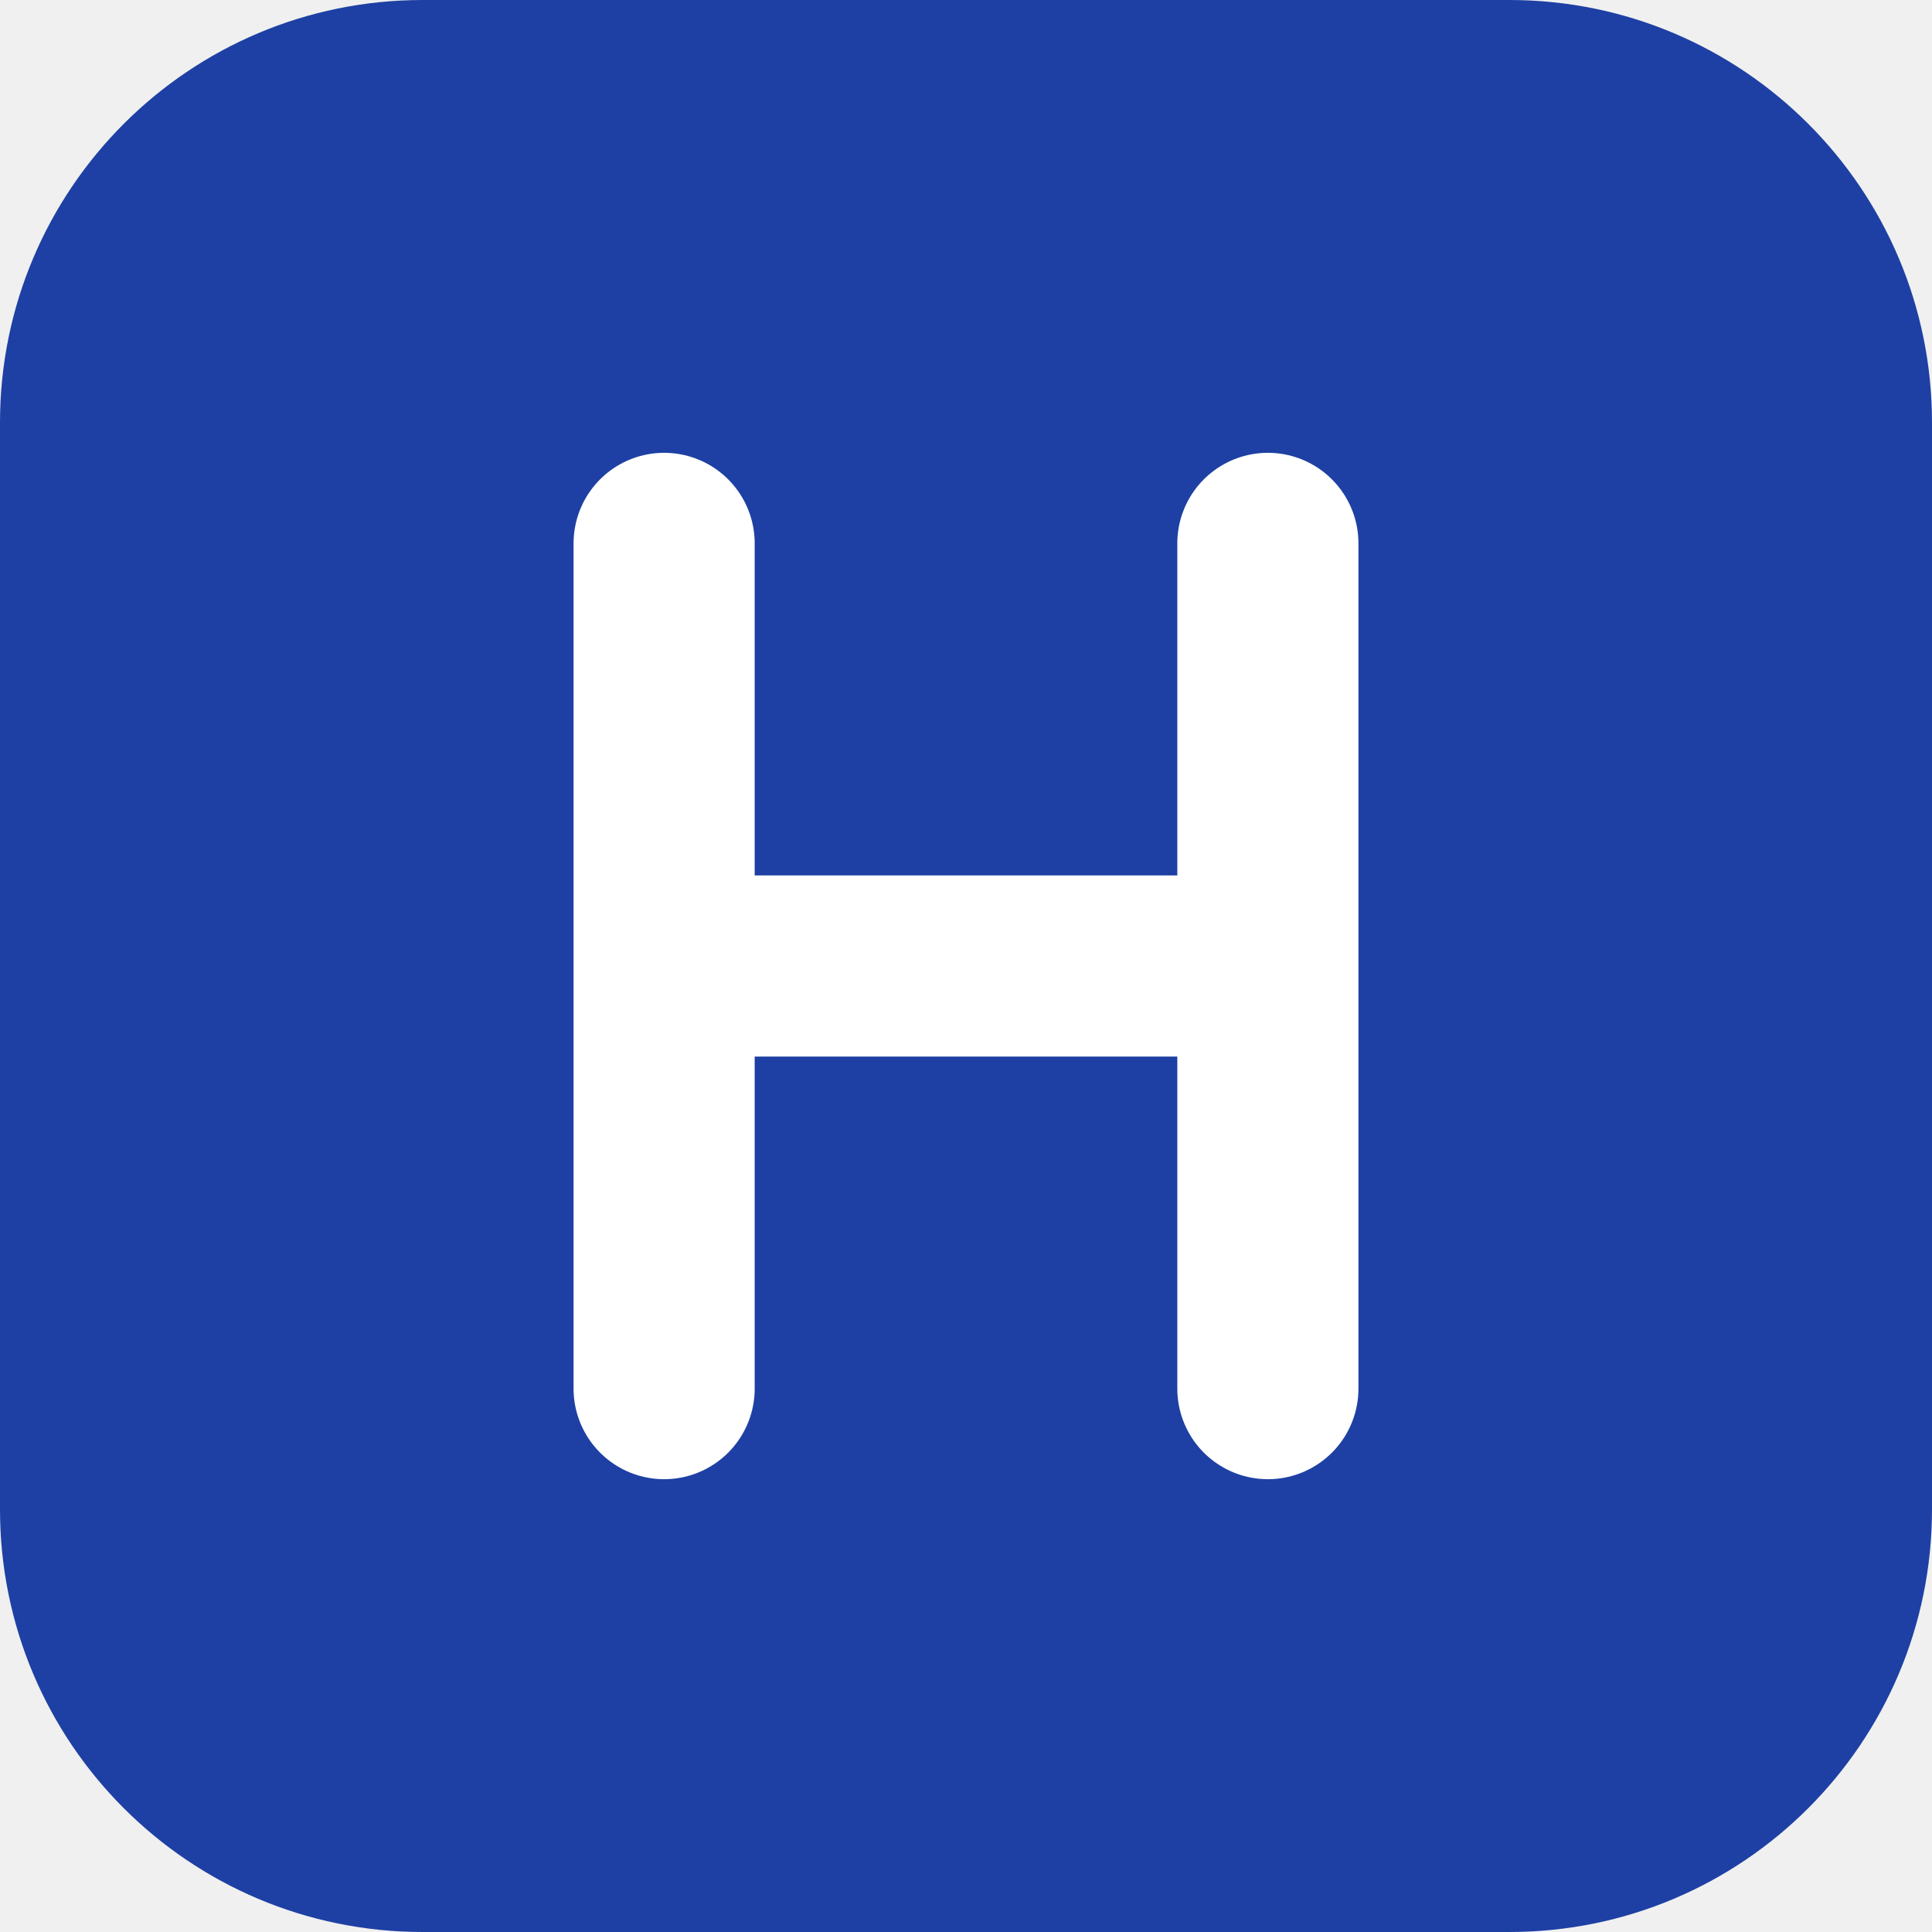
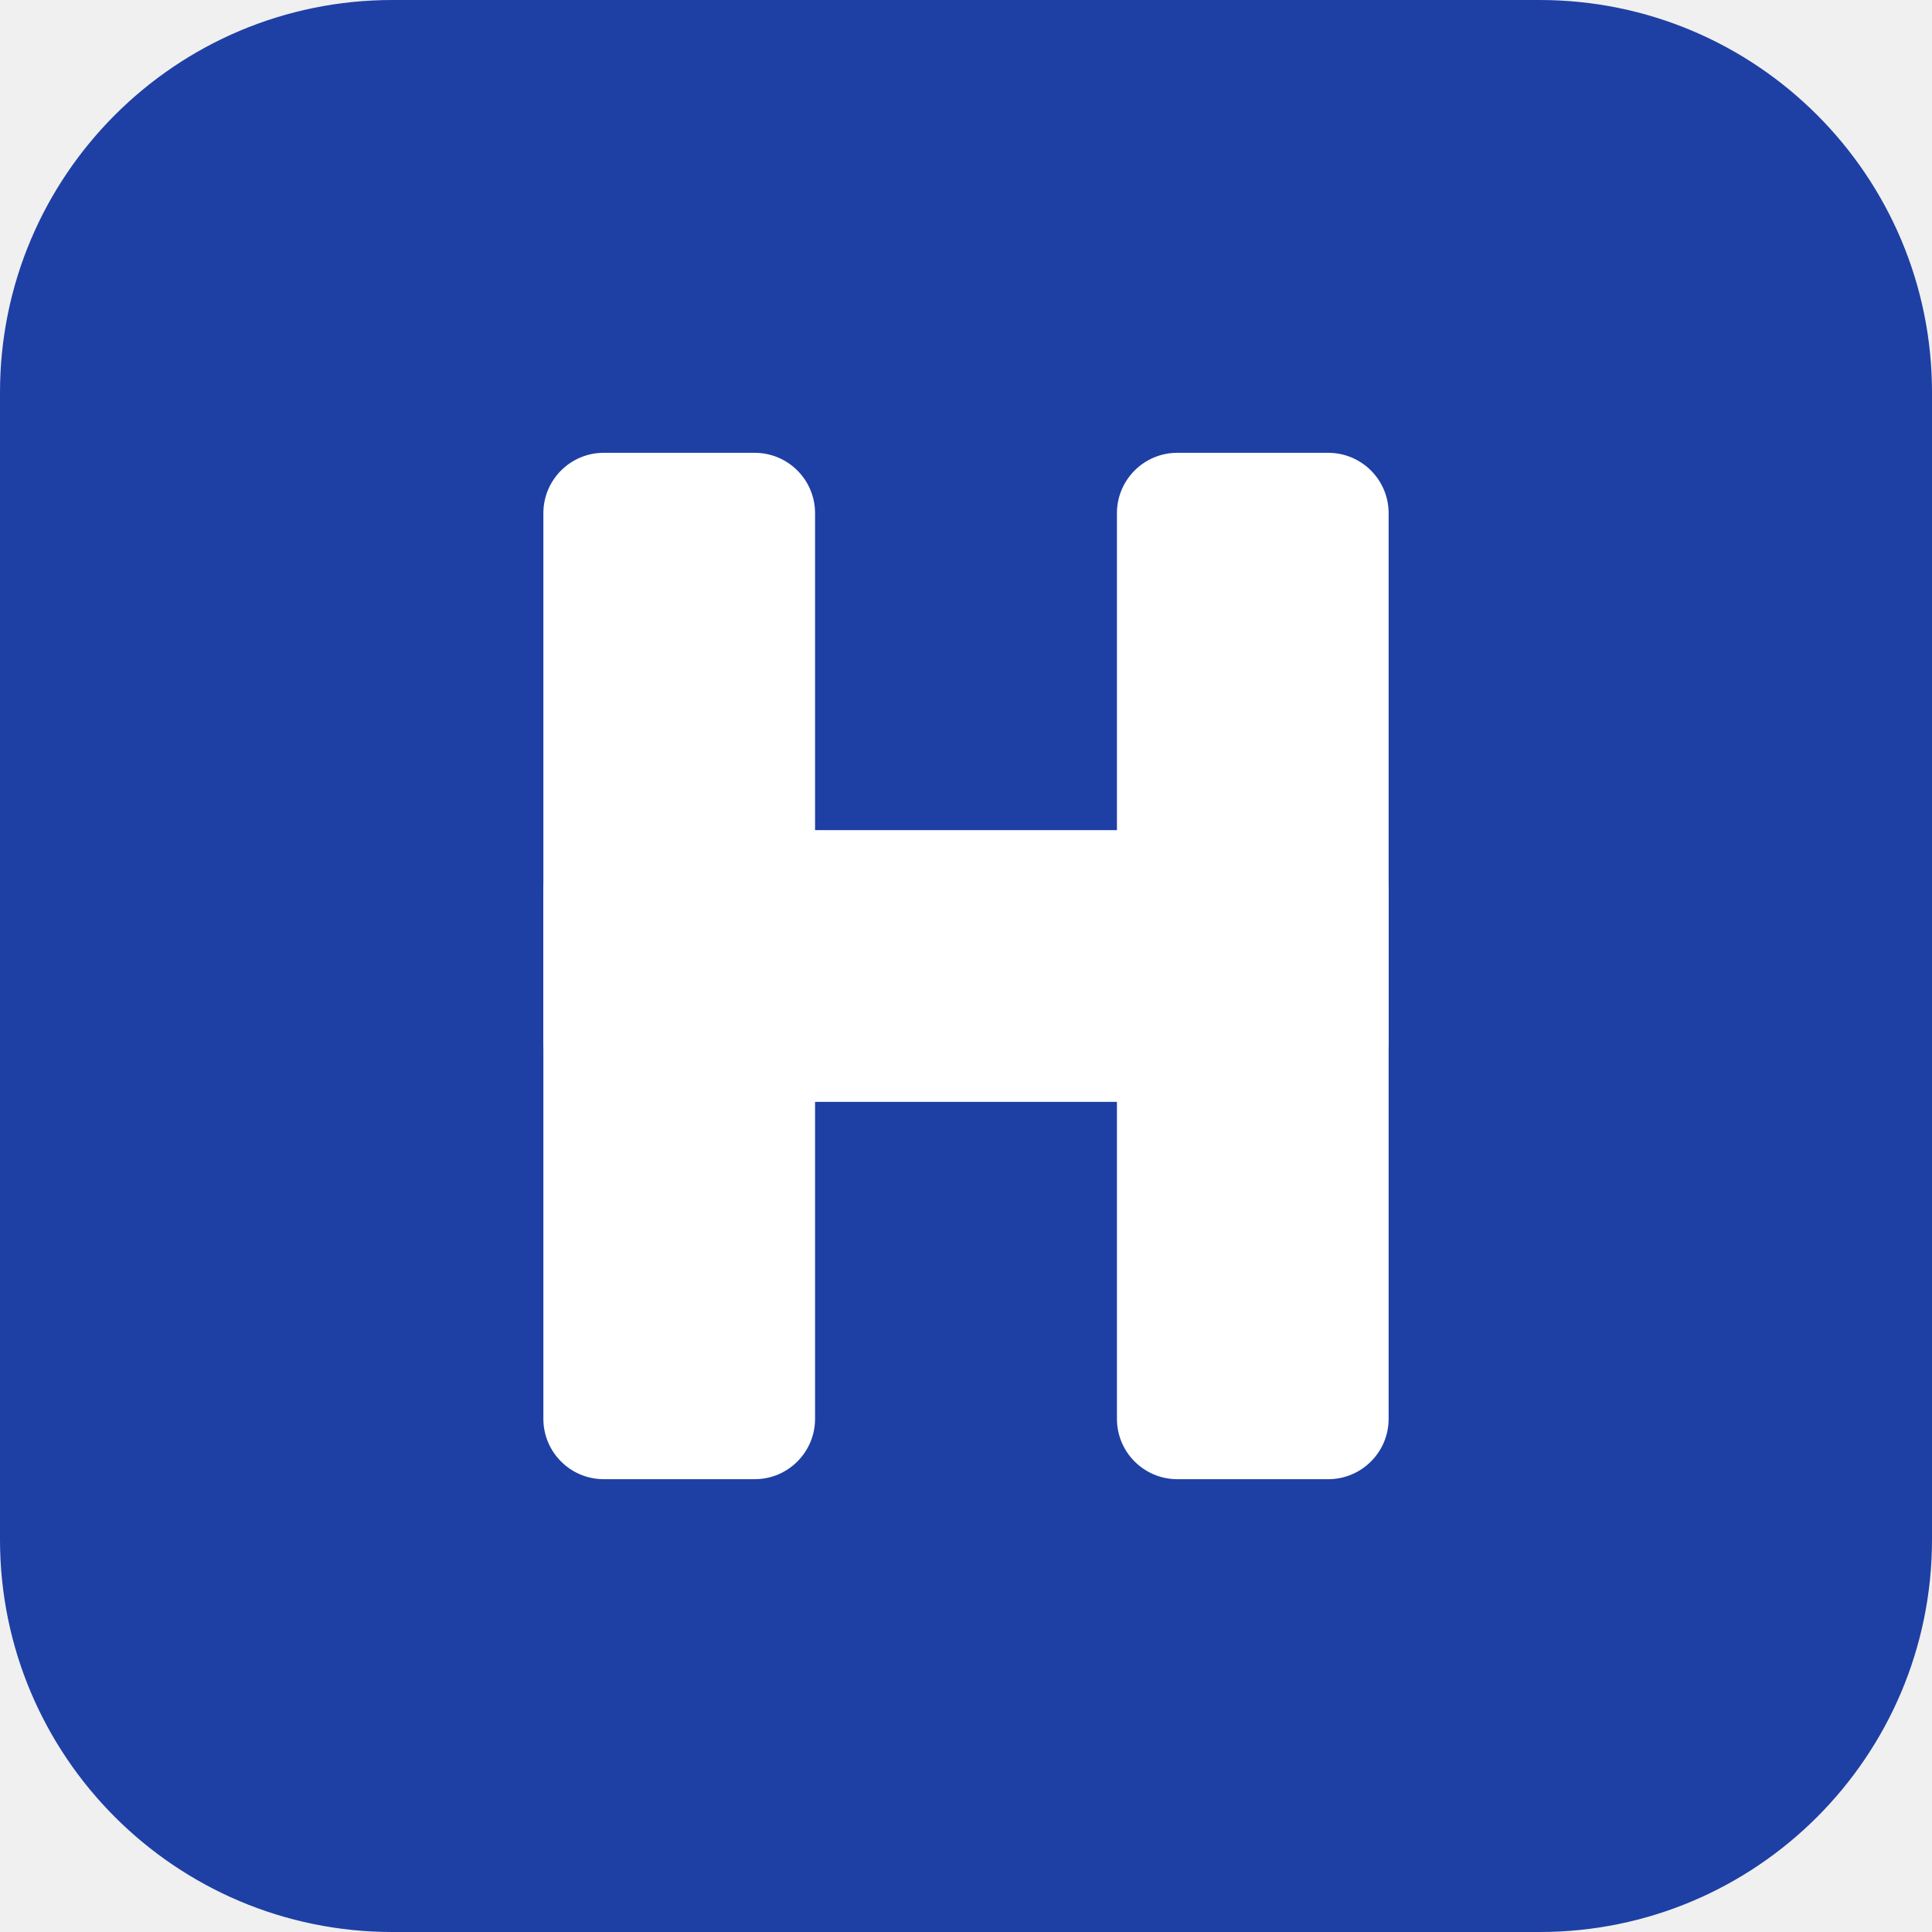
<svg xmlns="http://www.w3.org/2000/svg" viewBox="0 0 64 64" role="img" aria-label="Hydrosyng">
-   <rect width="64" height="64" rx="14" fill="#1e40a4" />
-   <path d="M22 18v28M42 18v28M22 32h20" fill="none" stroke="#ffffff" stroke-width="6" stroke-linecap="round" />
+   <rect width="64" height="64" rx="13" fill="#1e40a4" />
+   <rect x="18" y="15" width="9" height="34" rx="2" fill="#ffffff" />
+   <rect x="37" y="15" width="9" height="34" rx="2" fill="#ffffff" />
+   <rect x="18" y="27.5" width="28" height="9" rx="2" fill="#ffffff" />
</svg>
